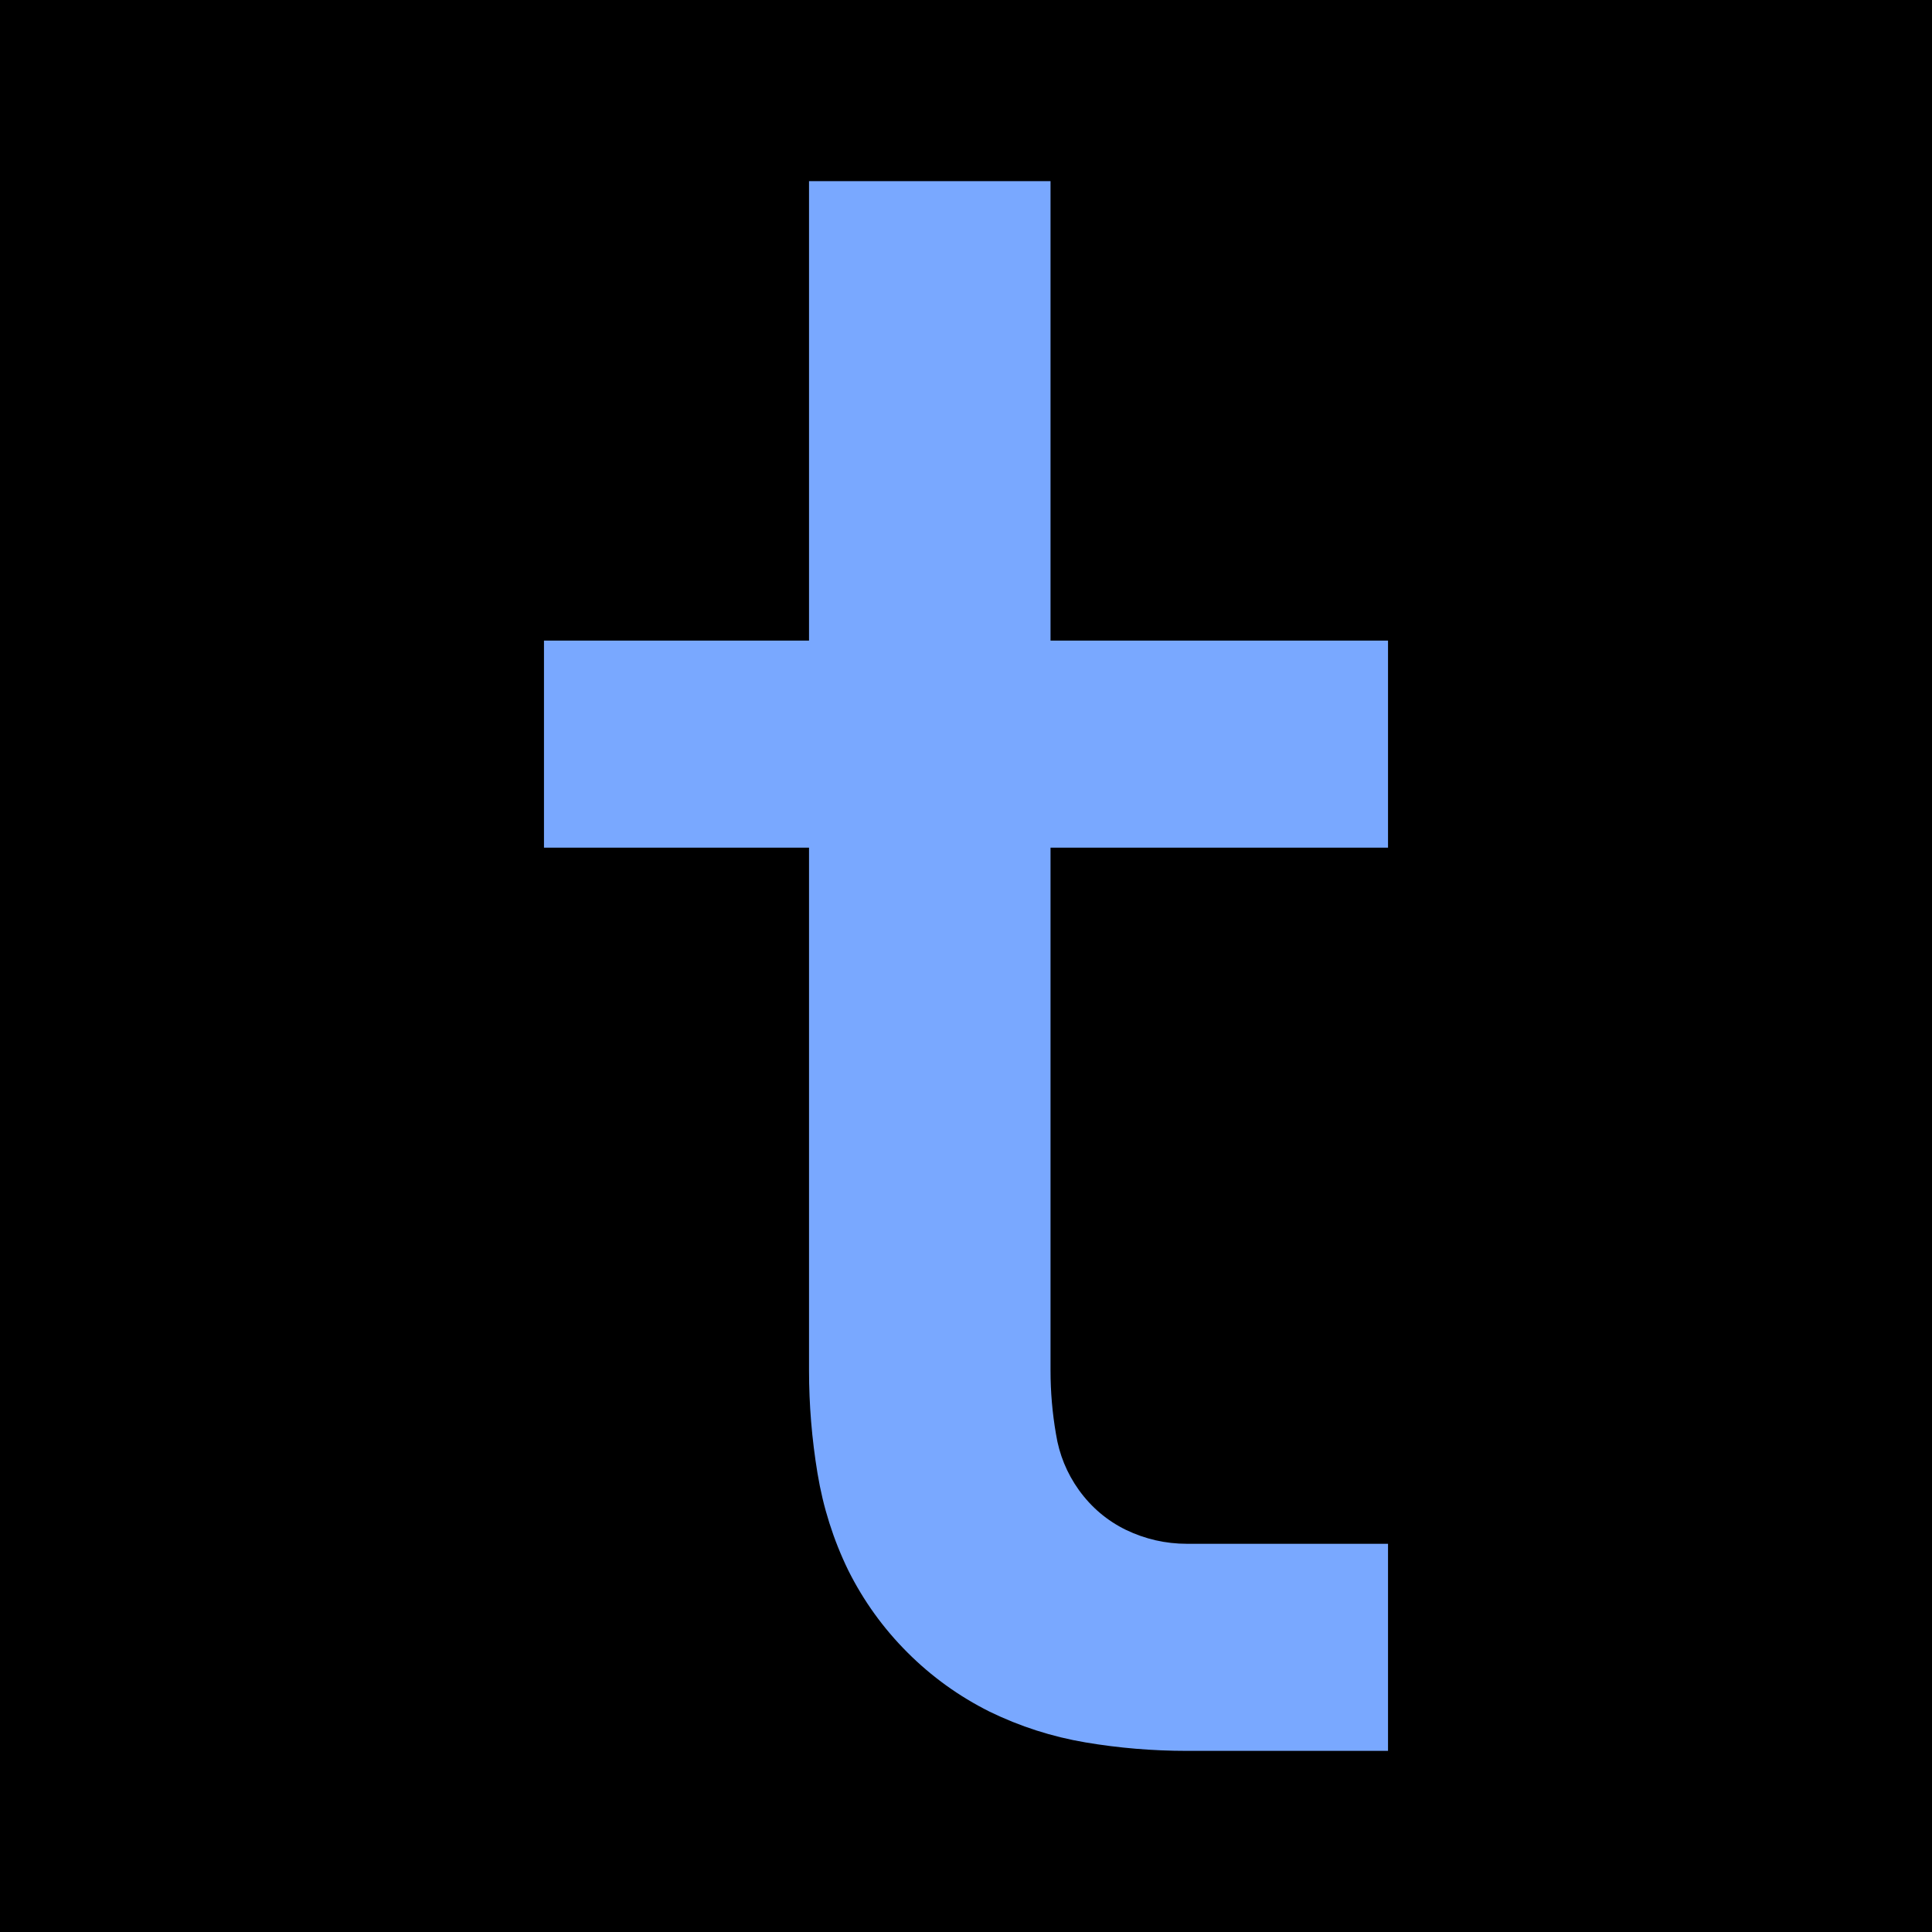
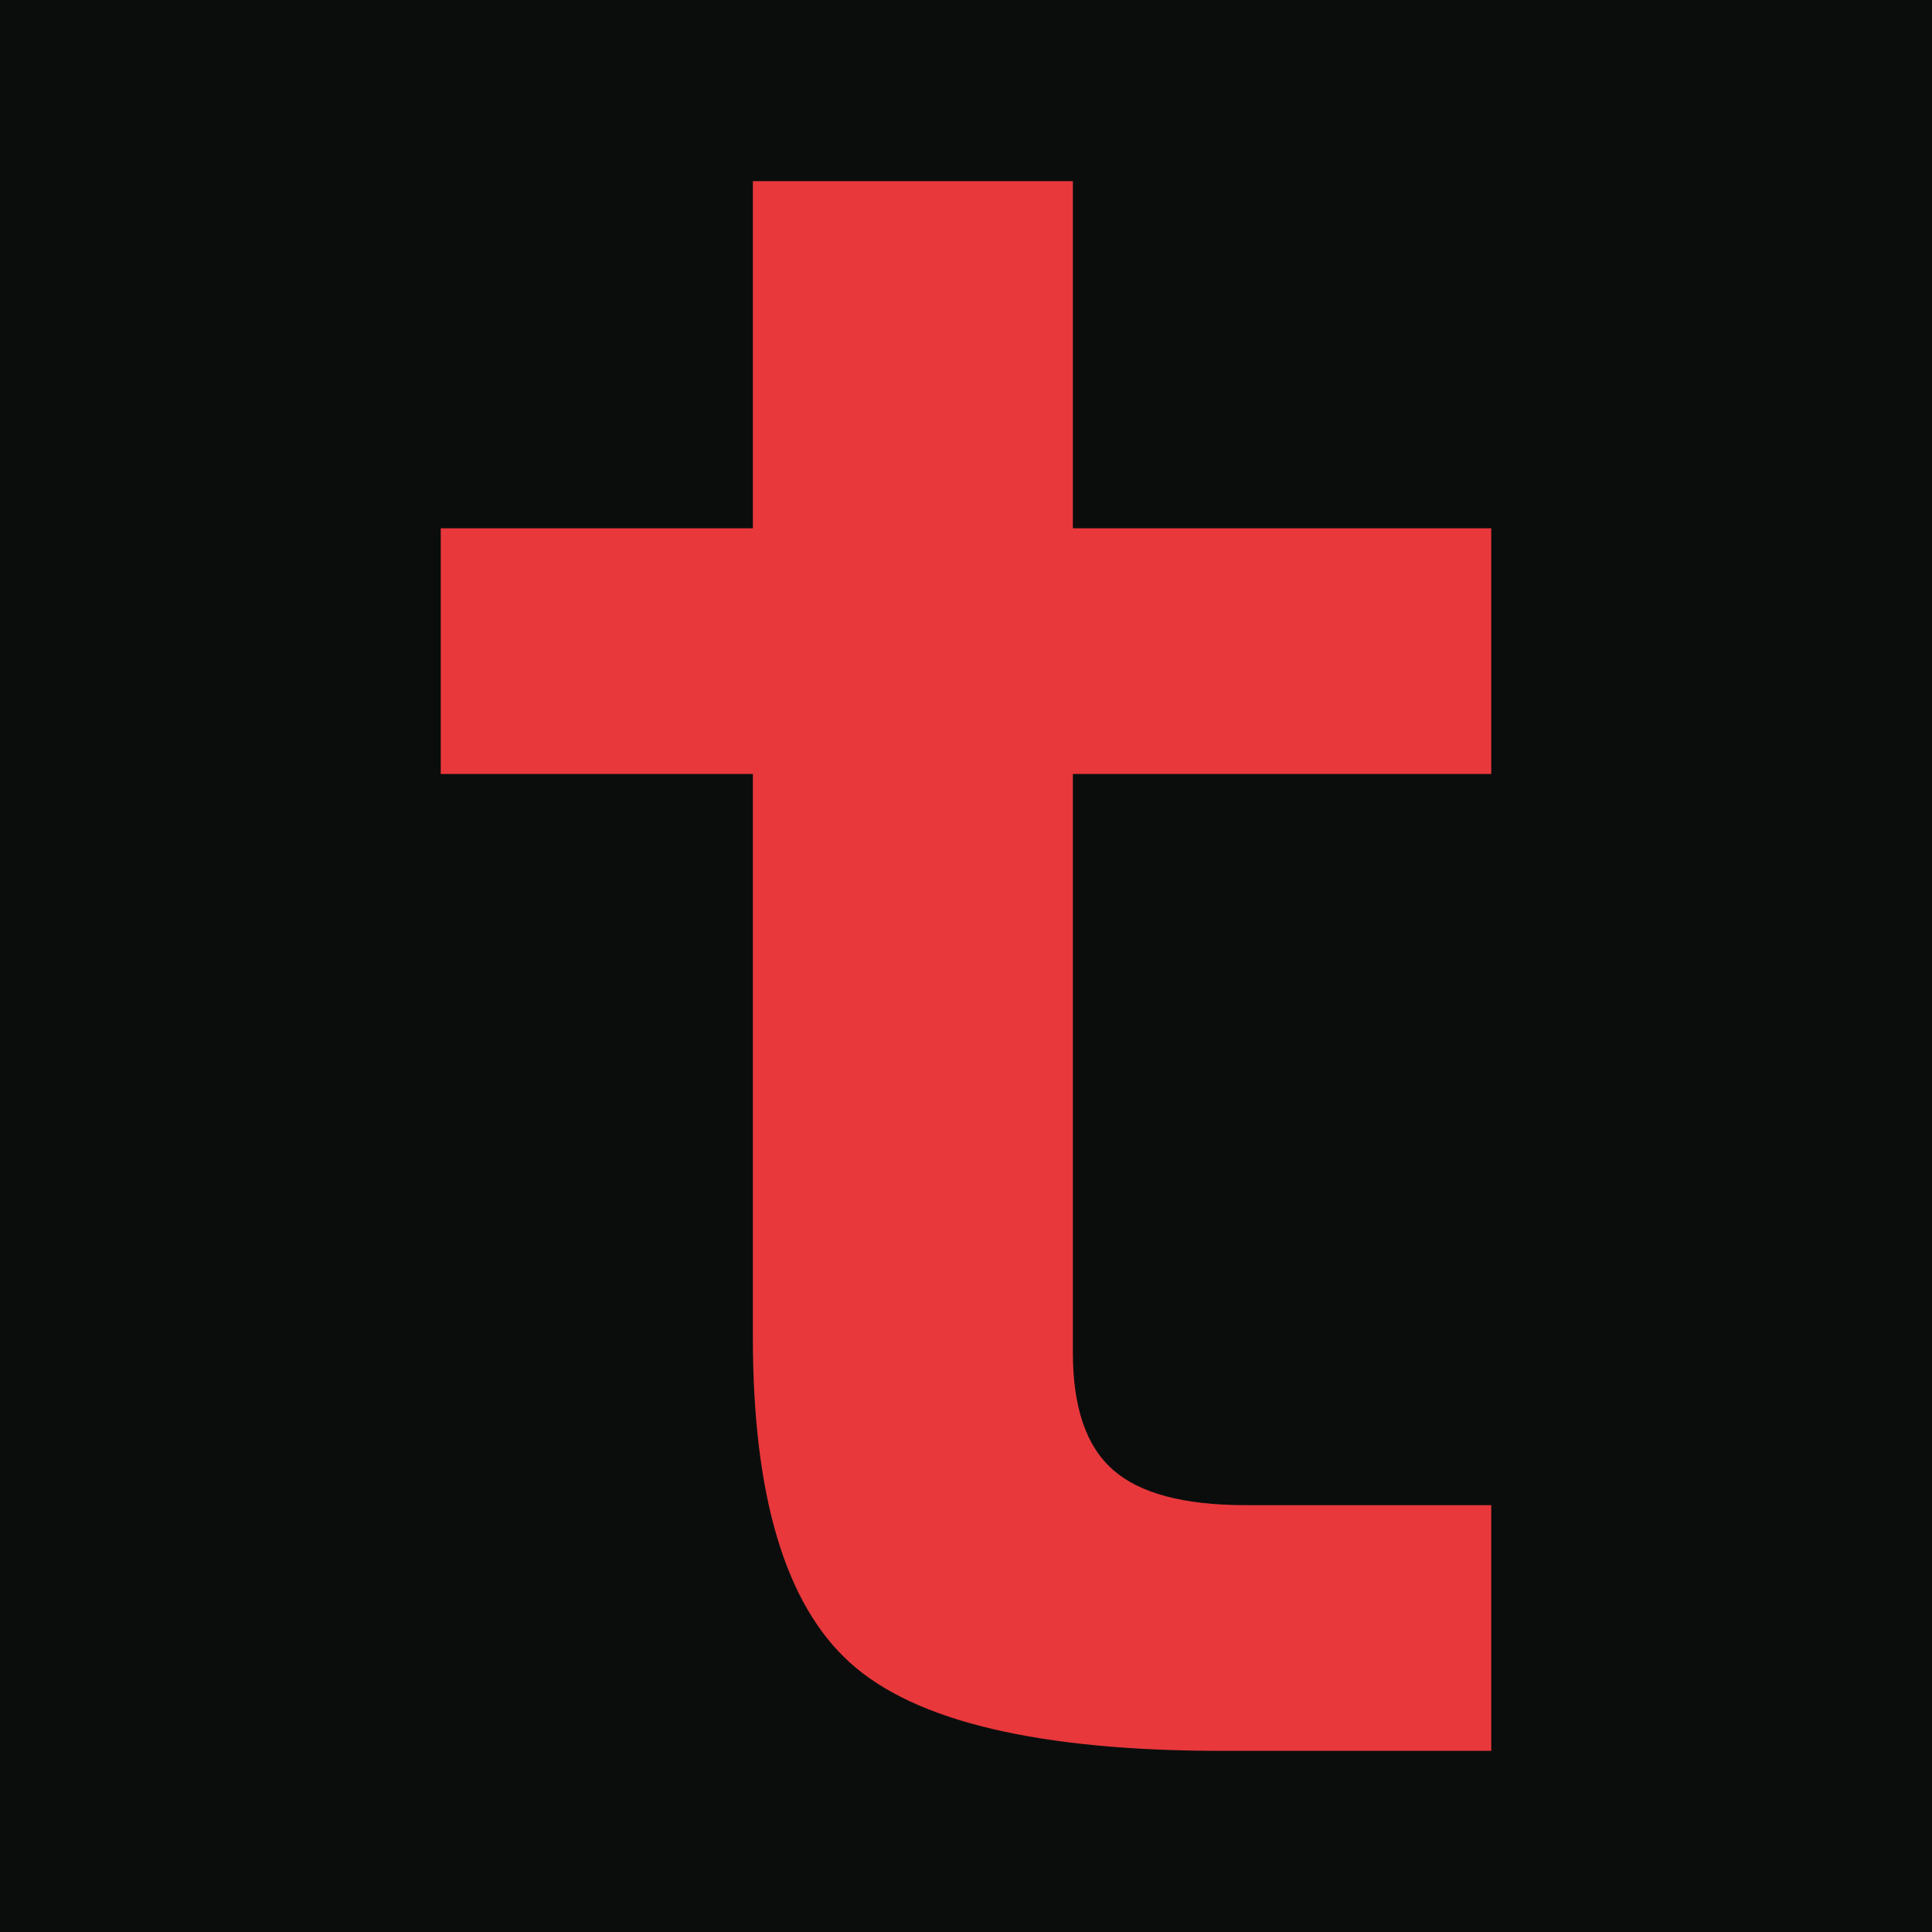
<svg xmlns="http://www.w3.org/2000/svg" viewBox="0 0 32 32">
-   <rect width="32" height="32" fill="#000000" />
-   <path d="M22.99 29H19.66Q18.81 29 17.98 28.86Q17.15 28.72 16.39 28.35Q15.63 27.97 15.03 27.37Q14.43 26.77 14.05 26.01Q13.68 25.25 13.54 24.4Q13.4 23.55 13.4 22.7V14.04H9.01V10.61H13.4V3H17.4V10.61H22.99V14.04H17.4V22.7Q17.4 23.23 17.49 23.75Q17.57 24.26 17.87 24.68Q18.18 25.11 18.65 25.34Q19.13 25.57 19.66 25.57H22.99Z" fill="#79a8ff" />
+   <rect width="32" height="32" fill="#0b0d0d" />
+   <path d="M17.77 3V8.75H24.7V12.82H17.77V22.4Q17.77 23.76 18.43 24.34Q19.09 24.93 20.63 24.93H24.7V29H20.25Q15.69 29 14.08 27.54Q12.47 26.09 12.47 22.15V12.82H7.3V8.75H12.47V3Z" fill="#e8383c" />
</svg>
